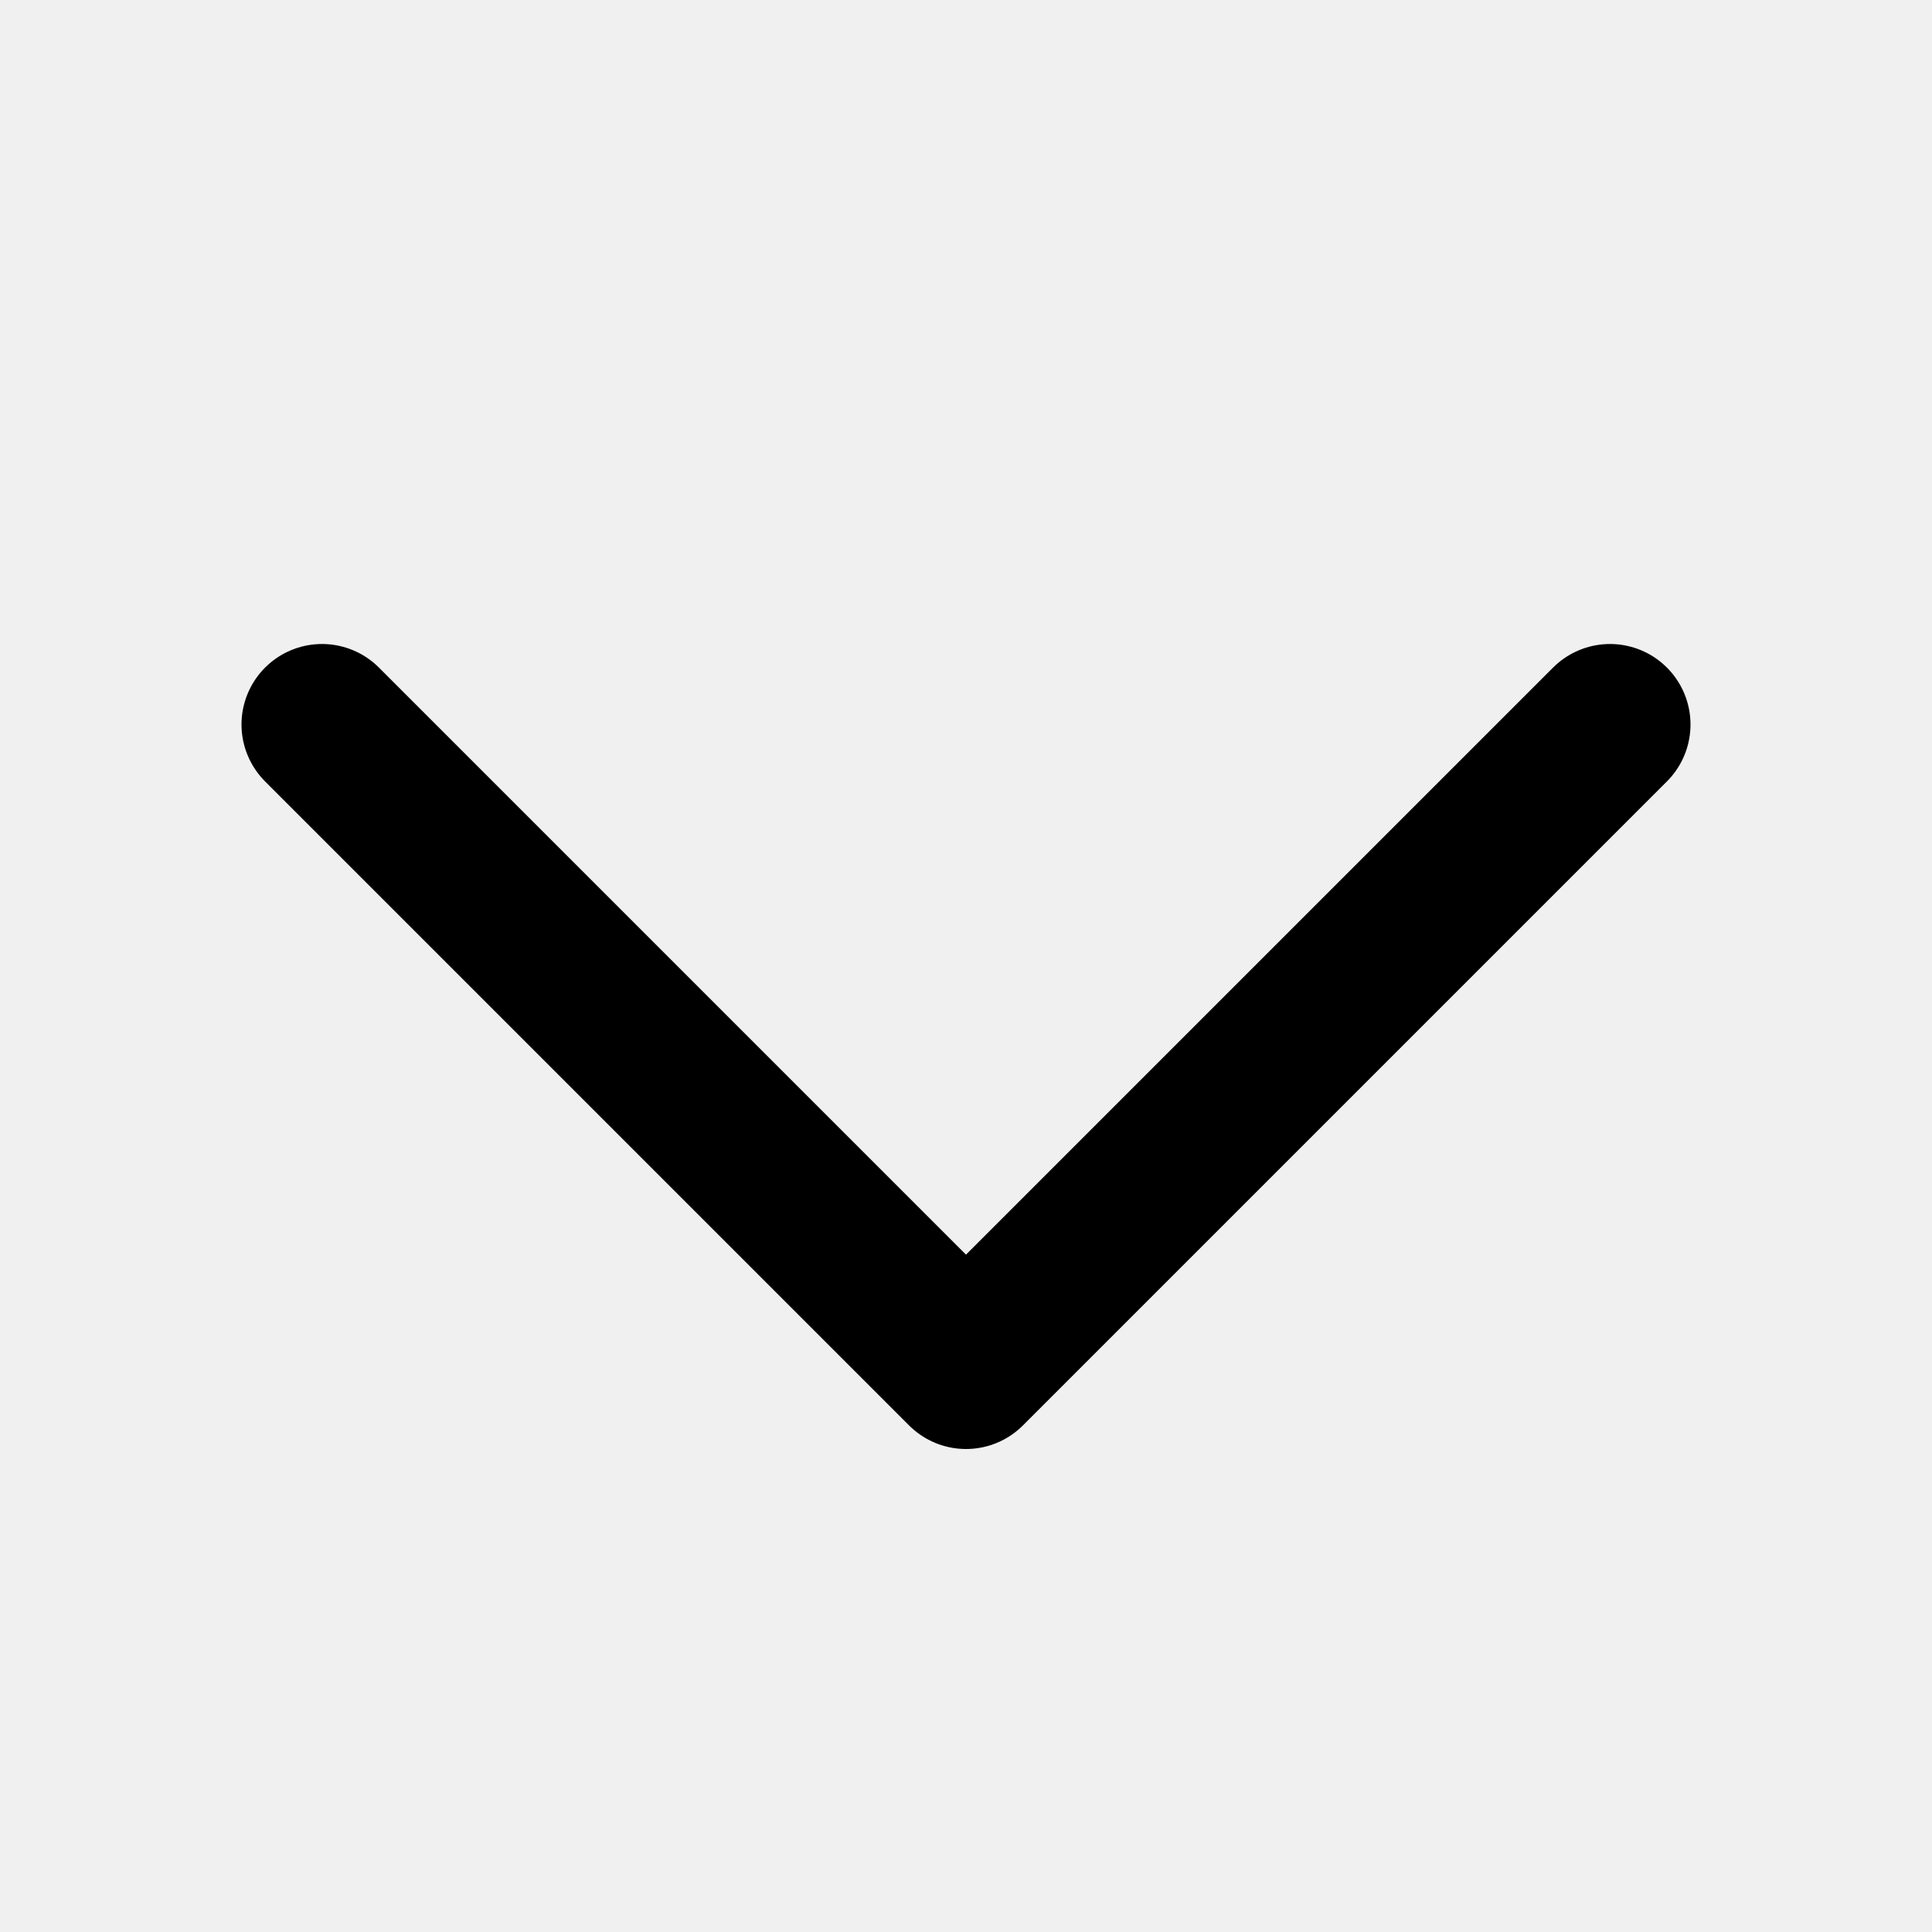
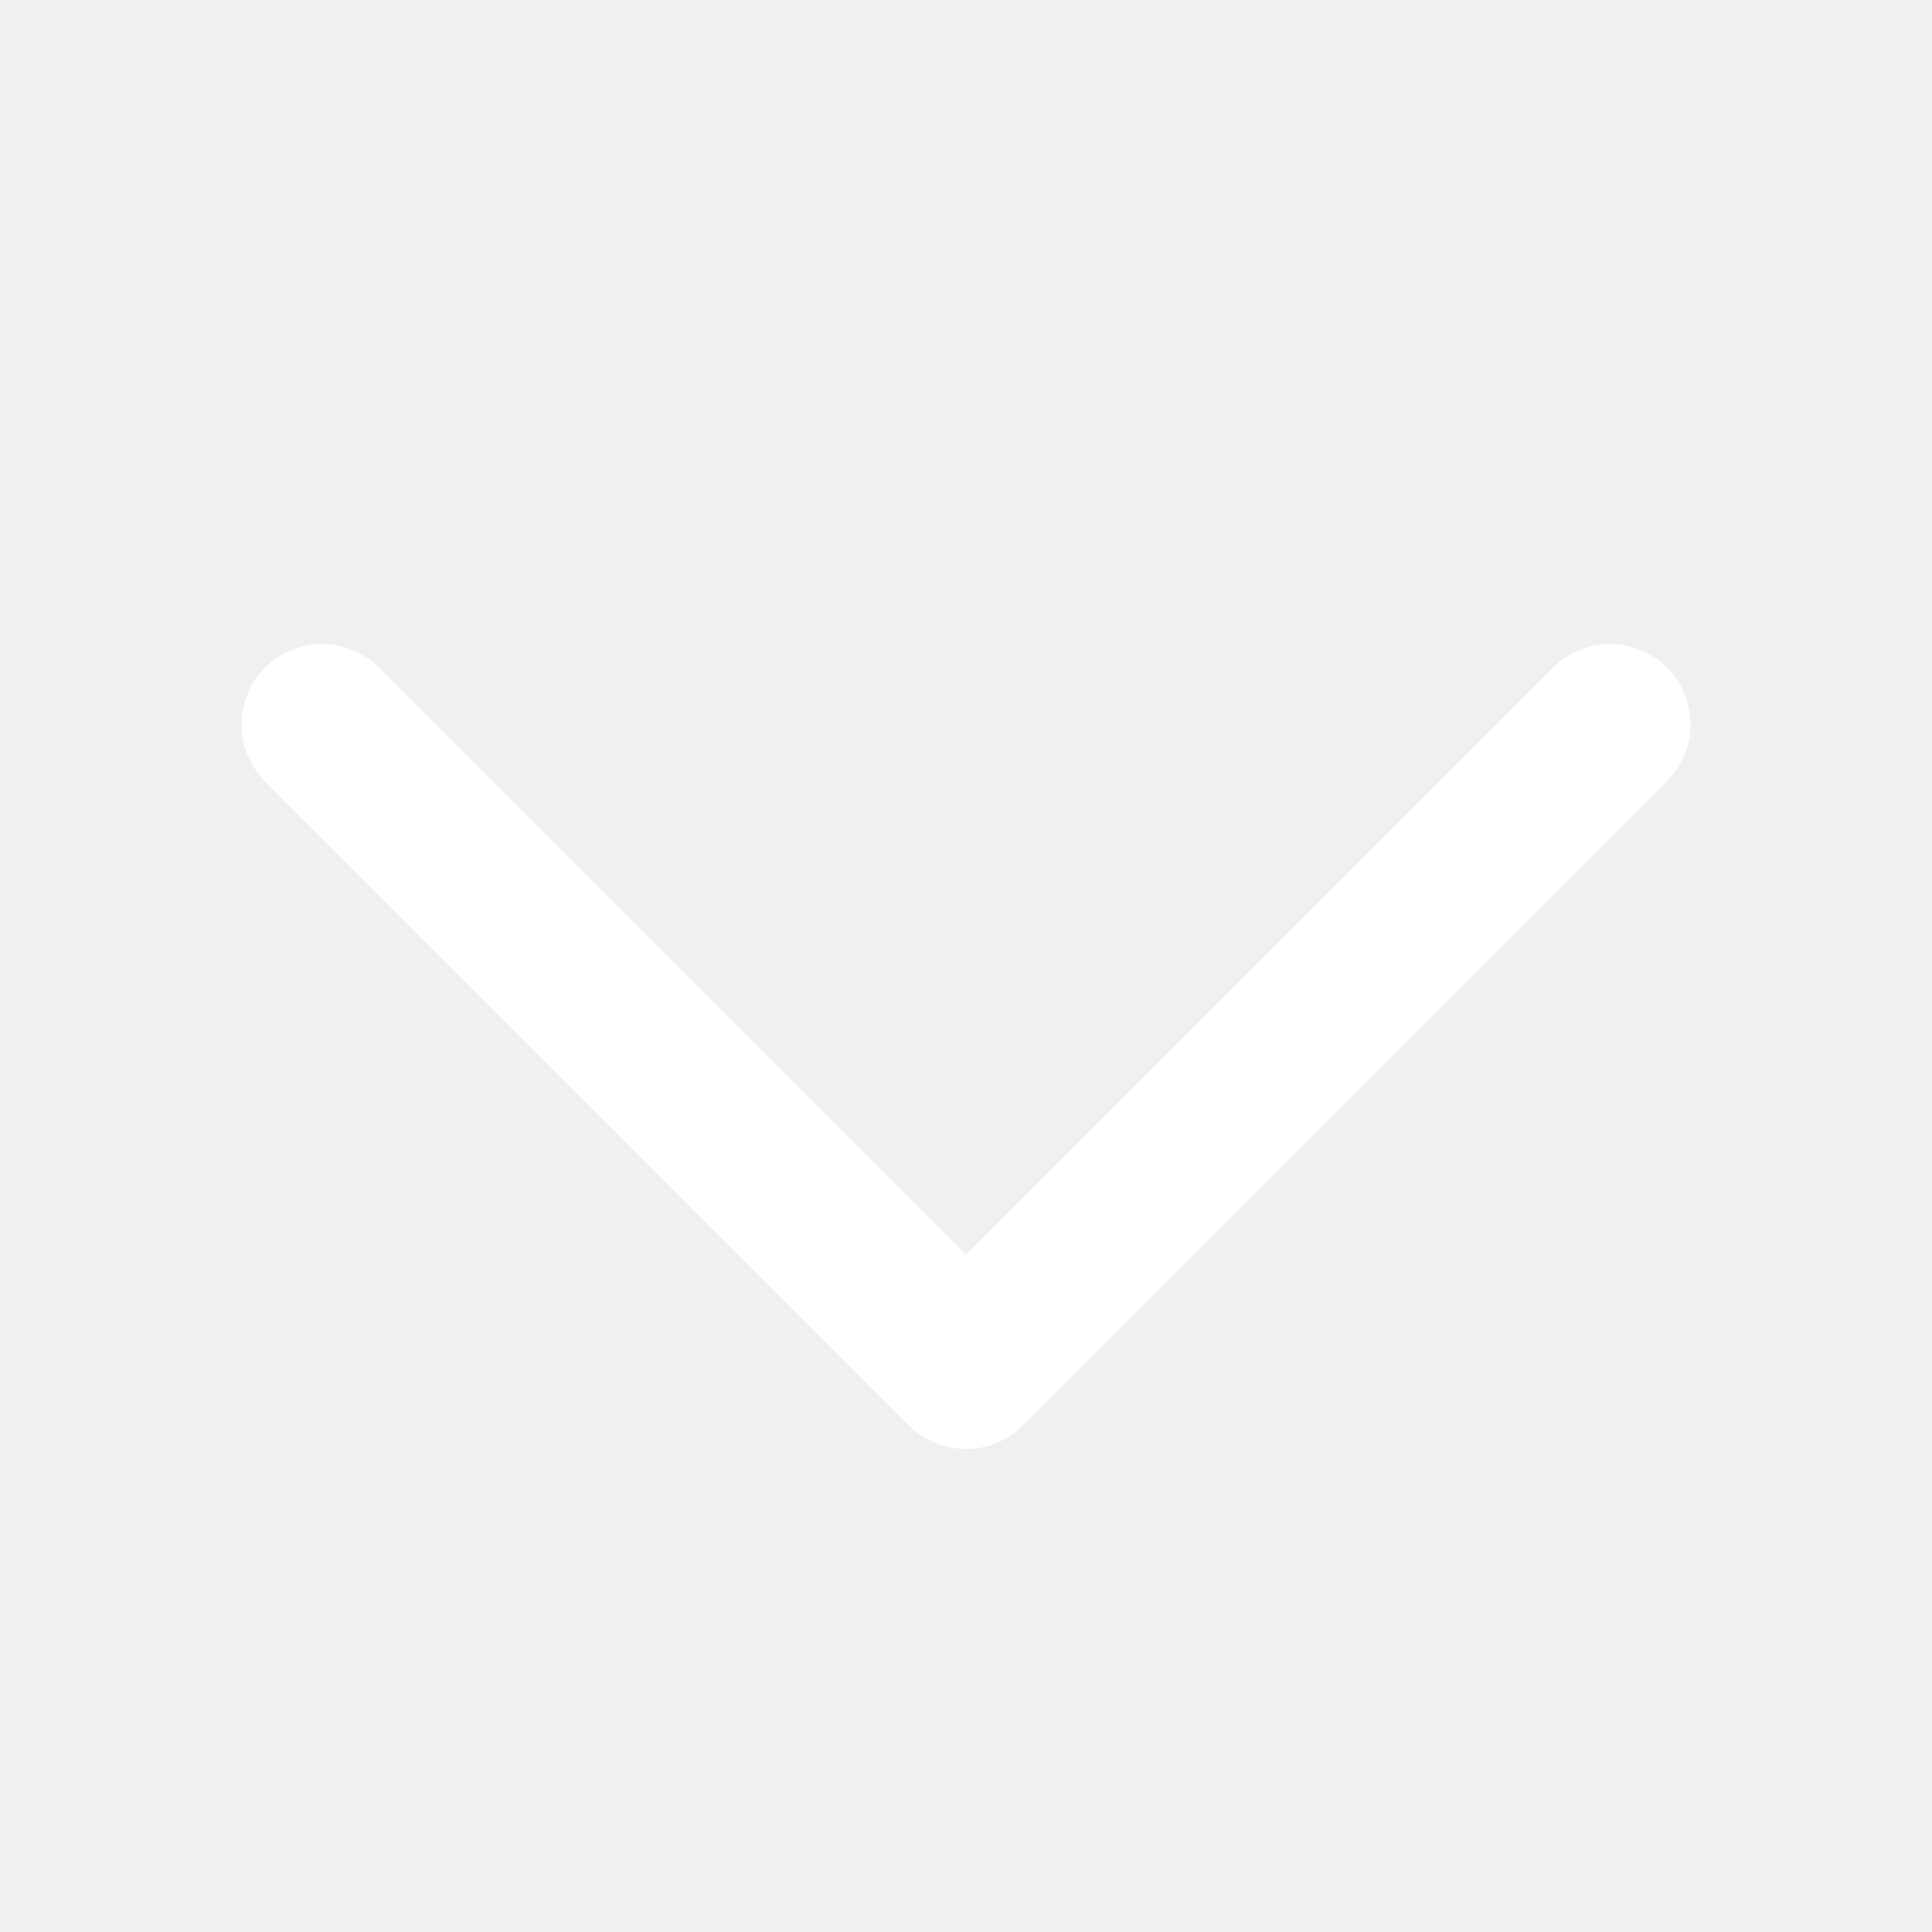
<svg xmlns="http://www.w3.org/2000/svg" width="24px" height="24px" viewBox="0 0 24 24" fill="none">
-   <path d="M4 9L12 17L20 9" stroke="black" stroke-width="2" stroke-linecap="round" stroke-linejoin="round" />
+   <path d="M4 9L12 17L20 9" stroke="white" stroke-width="2" stroke-linecap="round" stroke-linejoin="round" />
</svg>
